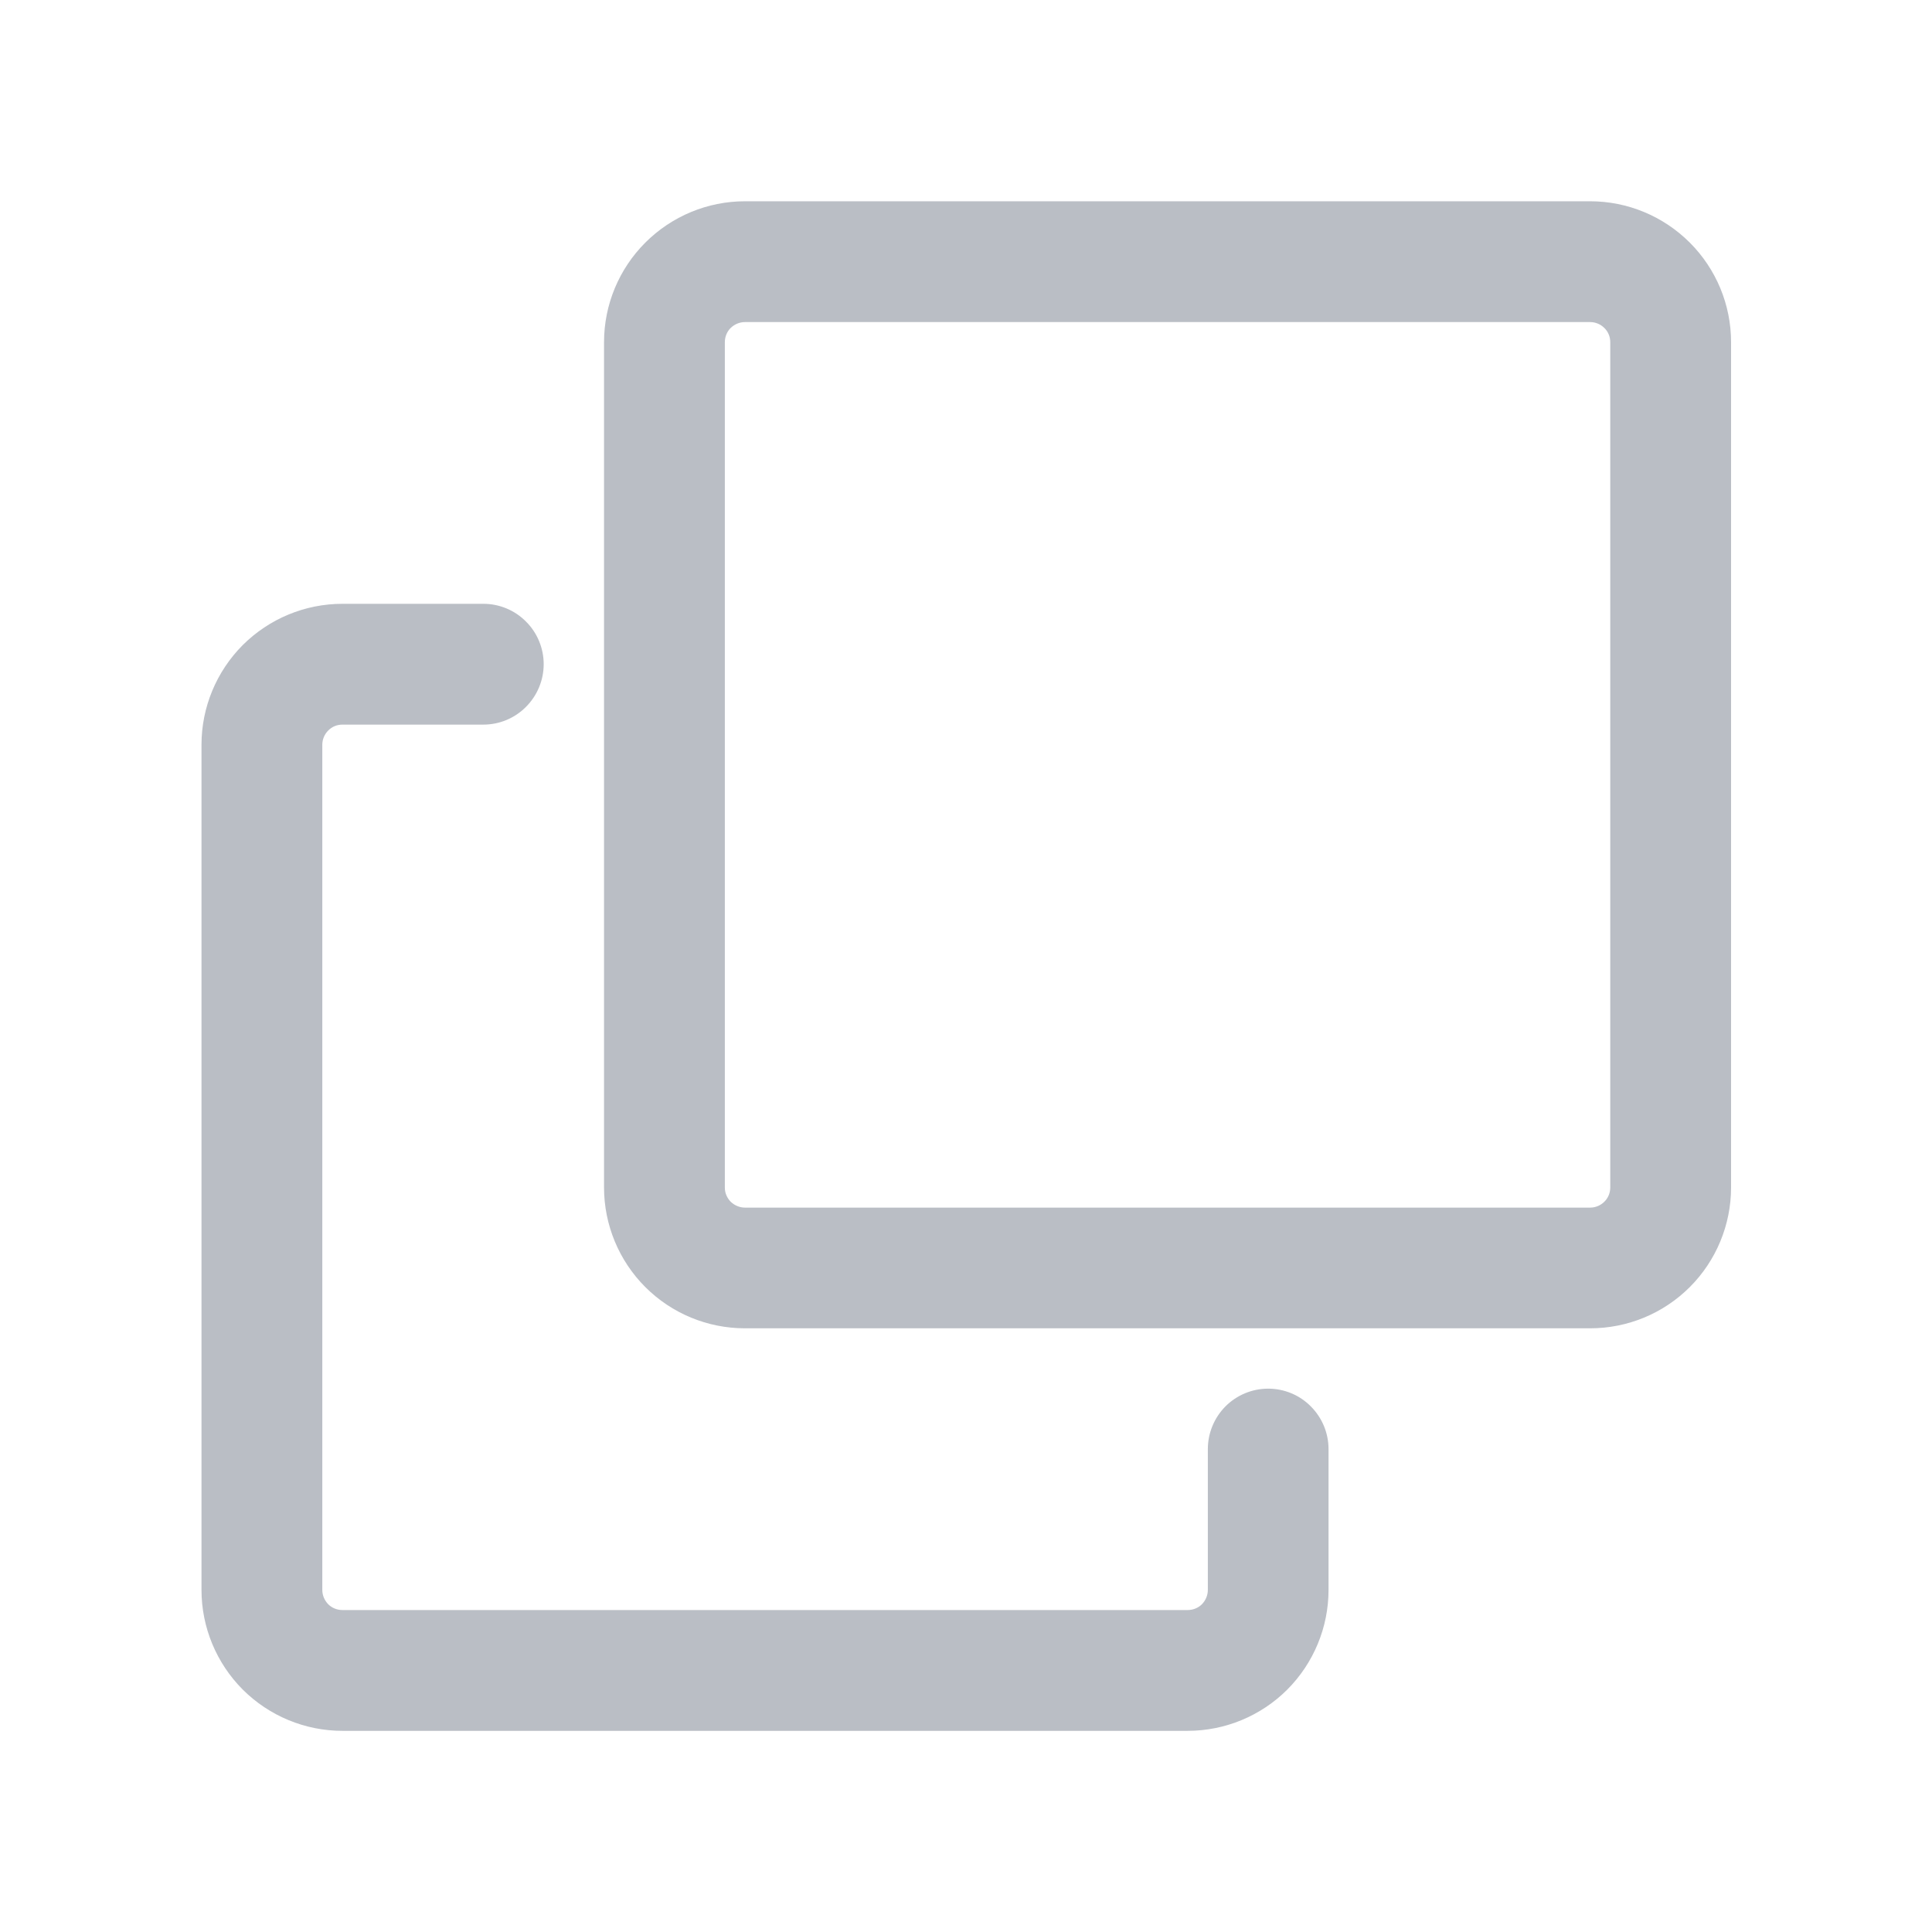
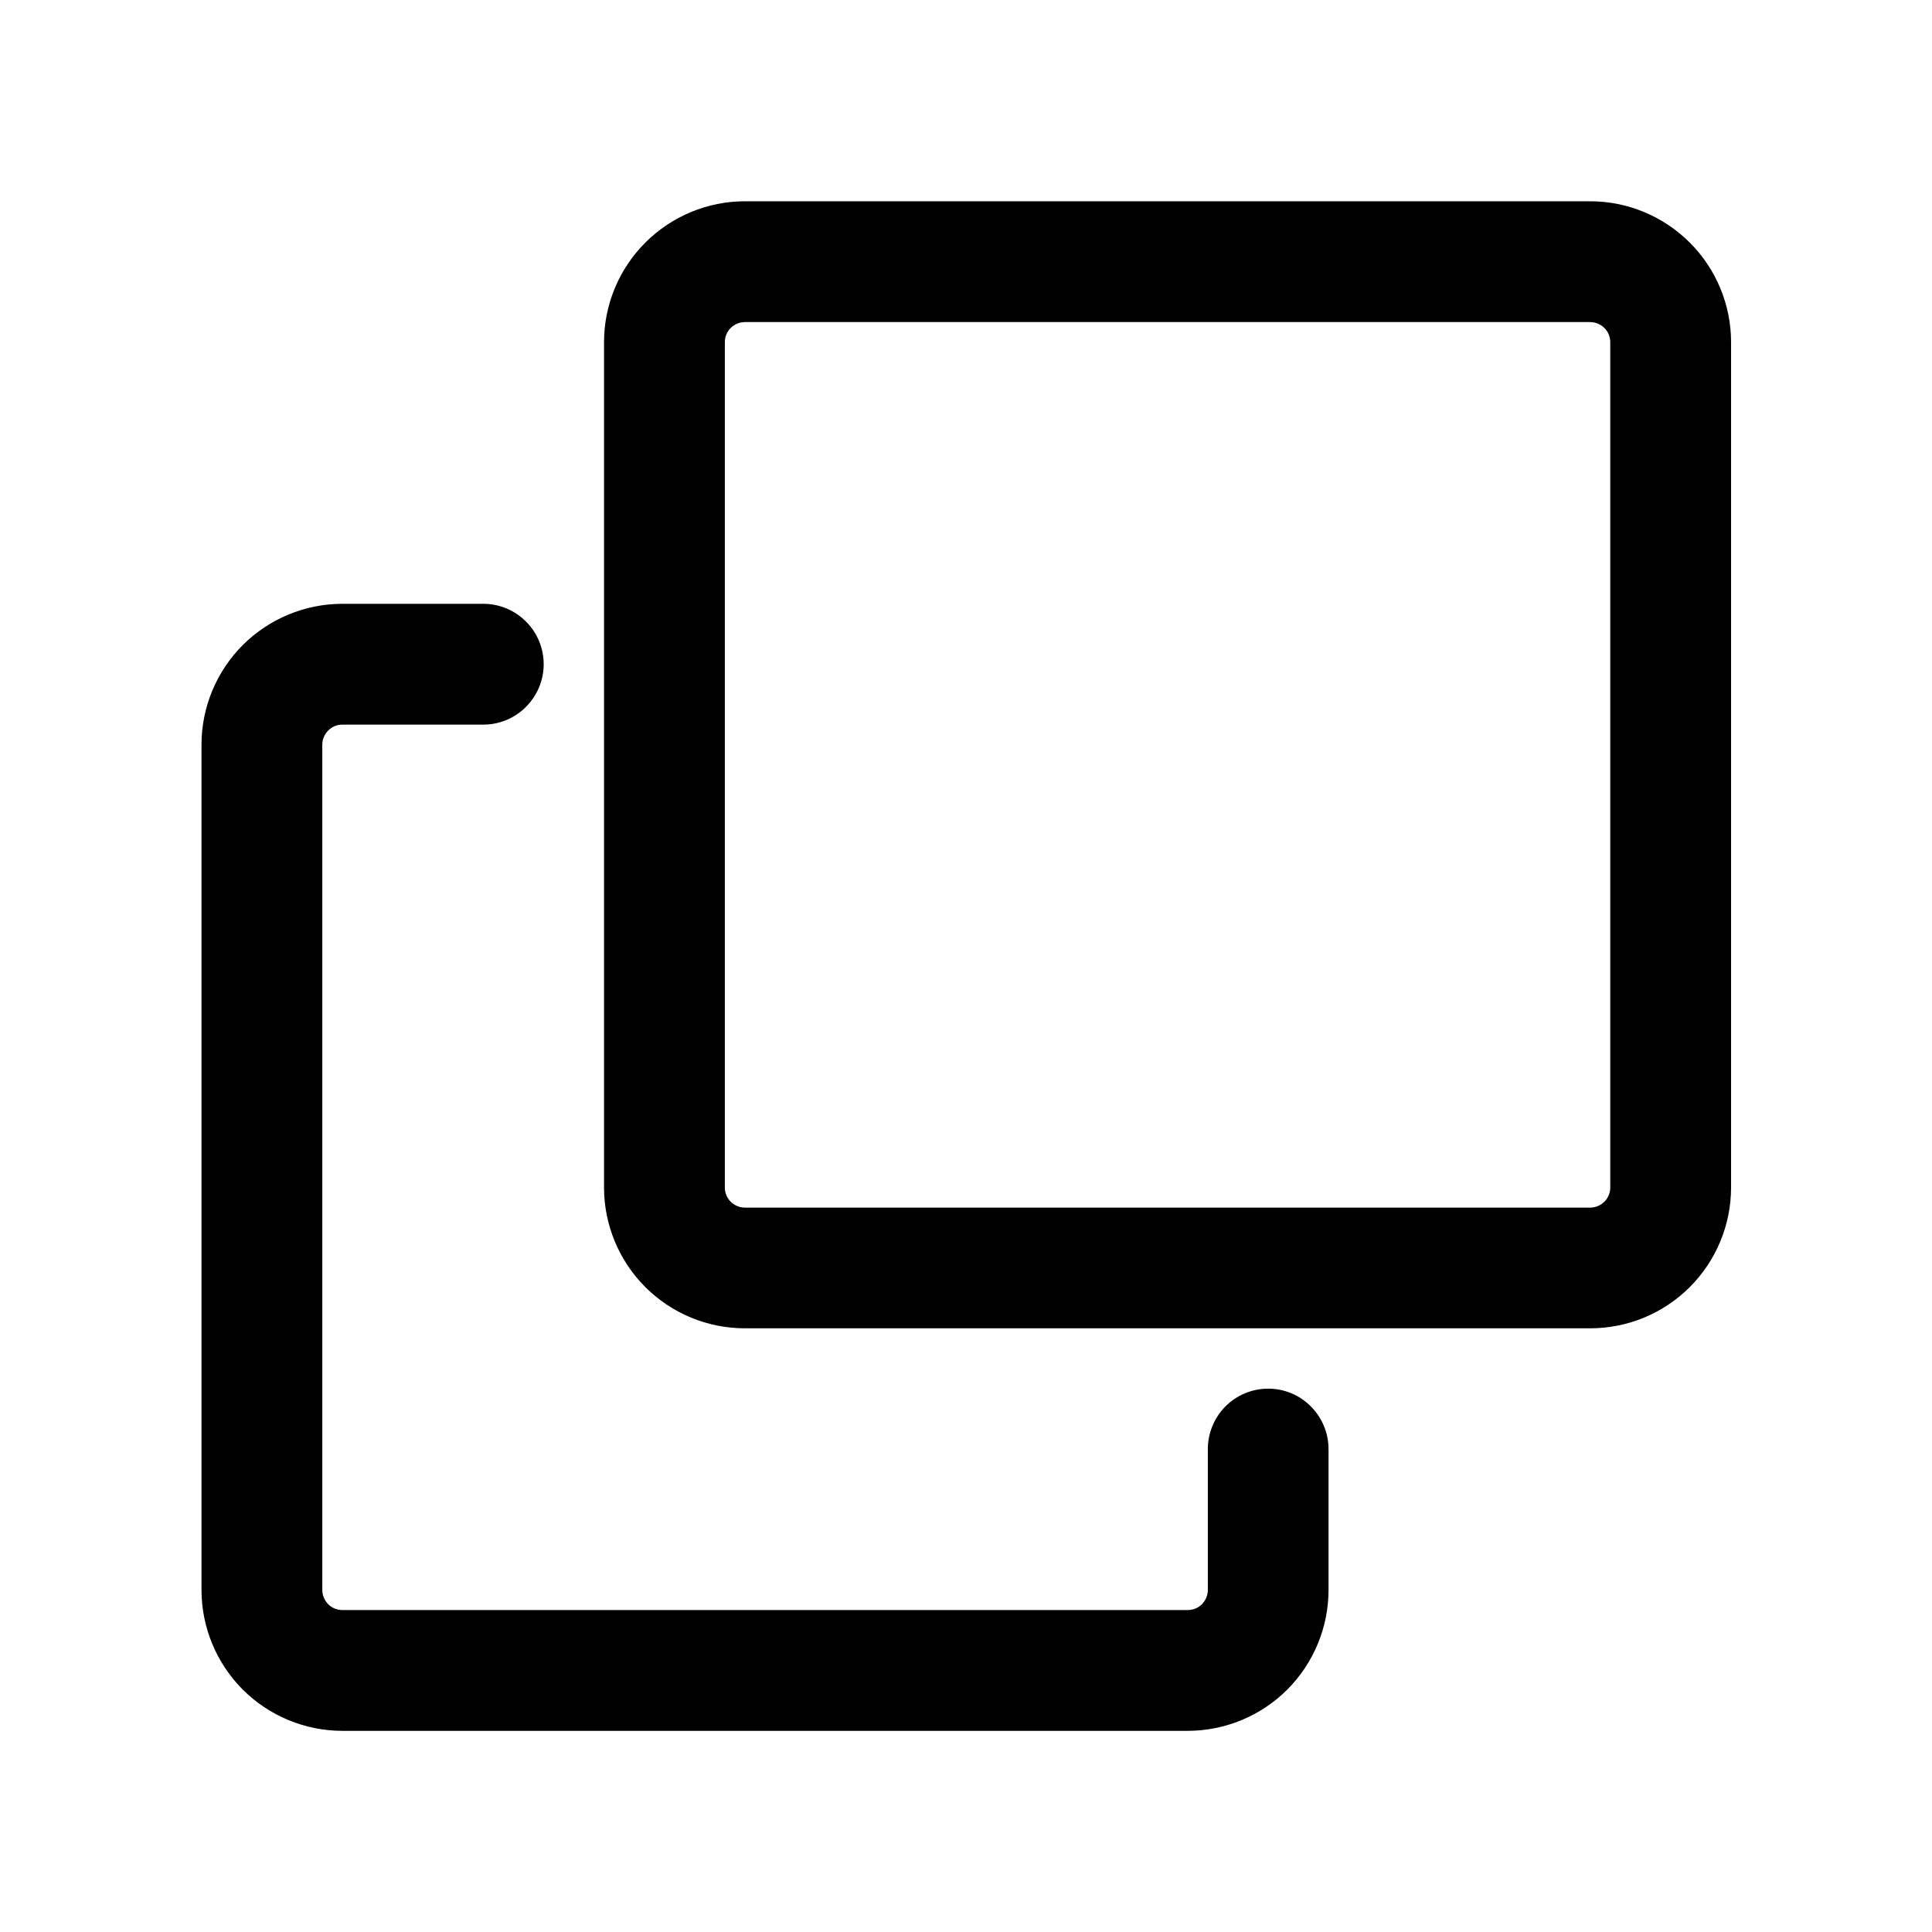
<svg xmlns="http://www.w3.org/2000/svg" width="17" height="17" viewBox="0 0 17 17" fill="none">
-   <path d="M6.555 1.771H13.992C14.321 1.771 14.636 1.902 14.869 2.135C15.101 2.367 15.232 2.682 15.232 3.011V10.449C15.232 10.777 15.101 11.093 14.869 11.325C14.636 11.558 14.321 11.688 13.992 11.688H6.555C6.226 11.688 5.911 11.558 5.678 11.325C5.446 11.093 5.315 10.777 5.315 10.449V3.011C5.315 2.682 5.446 2.367 5.678 2.135C5.911 1.902 6.226 1.771 6.555 1.771ZM6.555 2.834C6.508 2.834 6.463 2.853 6.429 2.886C6.396 2.919 6.378 2.964 6.378 3.011V10.449C6.378 10.472 6.382 10.495 6.391 10.516C6.4 10.538 6.413 10.557 6.429 10.574C6.446 10.59 6.465 10.603 6.487 10.612C6.508 10.621 6.531 10.626 6.555 10.626H13.992C14.039 10.626 14.084 10.607 14.117 10.574C14.151 10.541 14.169 10.495 14.169 10.449V3.011C14.169 2.964 14.151 2.919 14.117 2.886C14.084 2.853 14.039 2.834 13.992 2.834H6.555ZM10.628 12.751C10.628 12.61 10.684 12.475 10.783 12.375C10.883 12.275 11.018 12.219 11.159 12.219C11.3 12.219 11.435 12.275 11.534 12.375C11.634 12.475 11.69 12.61 11.69 12.751V13.99C11.69 14.319 11.559 14.634 11.327 14.867C11.095 15.099 10.779 15.23 10.45 15.23H3.013C2.684 15.23 2.369 15.099 2.136 14.867C1.904 14.634 1.773 14.319 1.773 13.99V6.553C1.773 6.224 1.904 5.909 2.136 5.676C2.369 5.444 2.684 5.313 3.013 5.313H4.253C4.394 5.313 4.529 5.369 4.628 5.469C4.728 5.568 4.784 5.704 4.784 5.844C4.784 5.985 4.728 6.12 4.628 6.22C4.529 6.32 4.394 6.376 4.253 6.376H3.013C2.966 6.376 2.921 6.394 2.888 6.428C2.855 6.461 2.836 6.506 2.836 6.553V13.99C2.836 14.037 2.855 14.082 2.888 14.116C2.921 14.149 2.966 14.167 3.013 14.167H10.45C10.498 14.167 10.543 14.149 10.576 14.116C10.609 14.082 10.628 14.037 10.628 13.99V12.751Z" fill="#BABEC5" />
+   <path d="M6.555 1.771H13.992C14.321 1.771 14.636 1.902 14.869 2.135C15.101 2.367 15.232 2.682 15.232 3.011V10.449C15.232 10.777 15.101 11.093 14.869 11.325C14.636 11.558 14.321 11.688 13.992 11.688H6.555C6.226 11.688 5.911 11.558 5.678 11.325C5.446 11.093 5.315 10.777 5.315 10.449V3.011C5.315 2.682 5.446 2.367 5.678 2.135C5.911 1.902 6.226 1.771 6.555 1.771ZM6.555 2.834C6.508 2.834 6.463 2.853 6.429 2.886C6.396 2.919 6.378 2.964 6.378 3.011V10.449C6.378 10.472 6.382 10.495 6.391 10.516C6.4 10.538 6.413 10.557 6.429 10.574C6.446 10.59 6.465 10.603 6.487 10.612C6.508 10.621 6.531 10.626 6.555 10.626H13.992C14.039 10.626 14.084 10.607 14.117 10.574C14.151 10.541 14.169 10.495 14.169 10.449V3.011C14.169 2.964 14.151 2.919 14.117 2.886C14.084 2.853 14.039 2.834 13.992 2.834H6.555ZM10.628 12.751C10.628 12.61 10.684 12.475 10.783 12.375C10.883 12.275 11.018 12.219 11.159 12.219C11.3 12.219 11.435 12.275 11.534 12.375C11.634 12.475 11.69 12.61 11.69 12.751V13.99C11.69 14.319 11.559 14.634 11.327 14.867C11.095 15.099 10.779 15.23 10.45 15.23H3.013C2.684 15.23 2.369 15.099 2.136 14.867C1.904 14.634 1.773 14.319 1.773 13.99V6.553C1.773 6.224 1.904 5.909 2.136 5.676C2.369 5.444 2.684 5.313 3.013 5.313H4.253C4.394 5.313 4.529 5.369 4.628 5.469C4.728 5.568 4.784 5.704 4.784 5.844C4.784 5.985 4.728 6.12 4.628 6.22C4.529 6.32 4.394 6.376 4.253 6.376H3.013C2.966 6.376 2.921 6.394 2.888 6.428C2.855 6.461 2.836 6.506 2.836 6.553V13.99C2.836 14.037 2.855 14.082 2.888 14.116C2.921 14.149 2.966 14.167 3.013 14.167H10.45C10.498 14.167 10.543 14.149 10.576 14.116C10.609 14.082 10.628 14.037 10.628 13.99V12.751Z" fill="currentColor" />
</svg>
